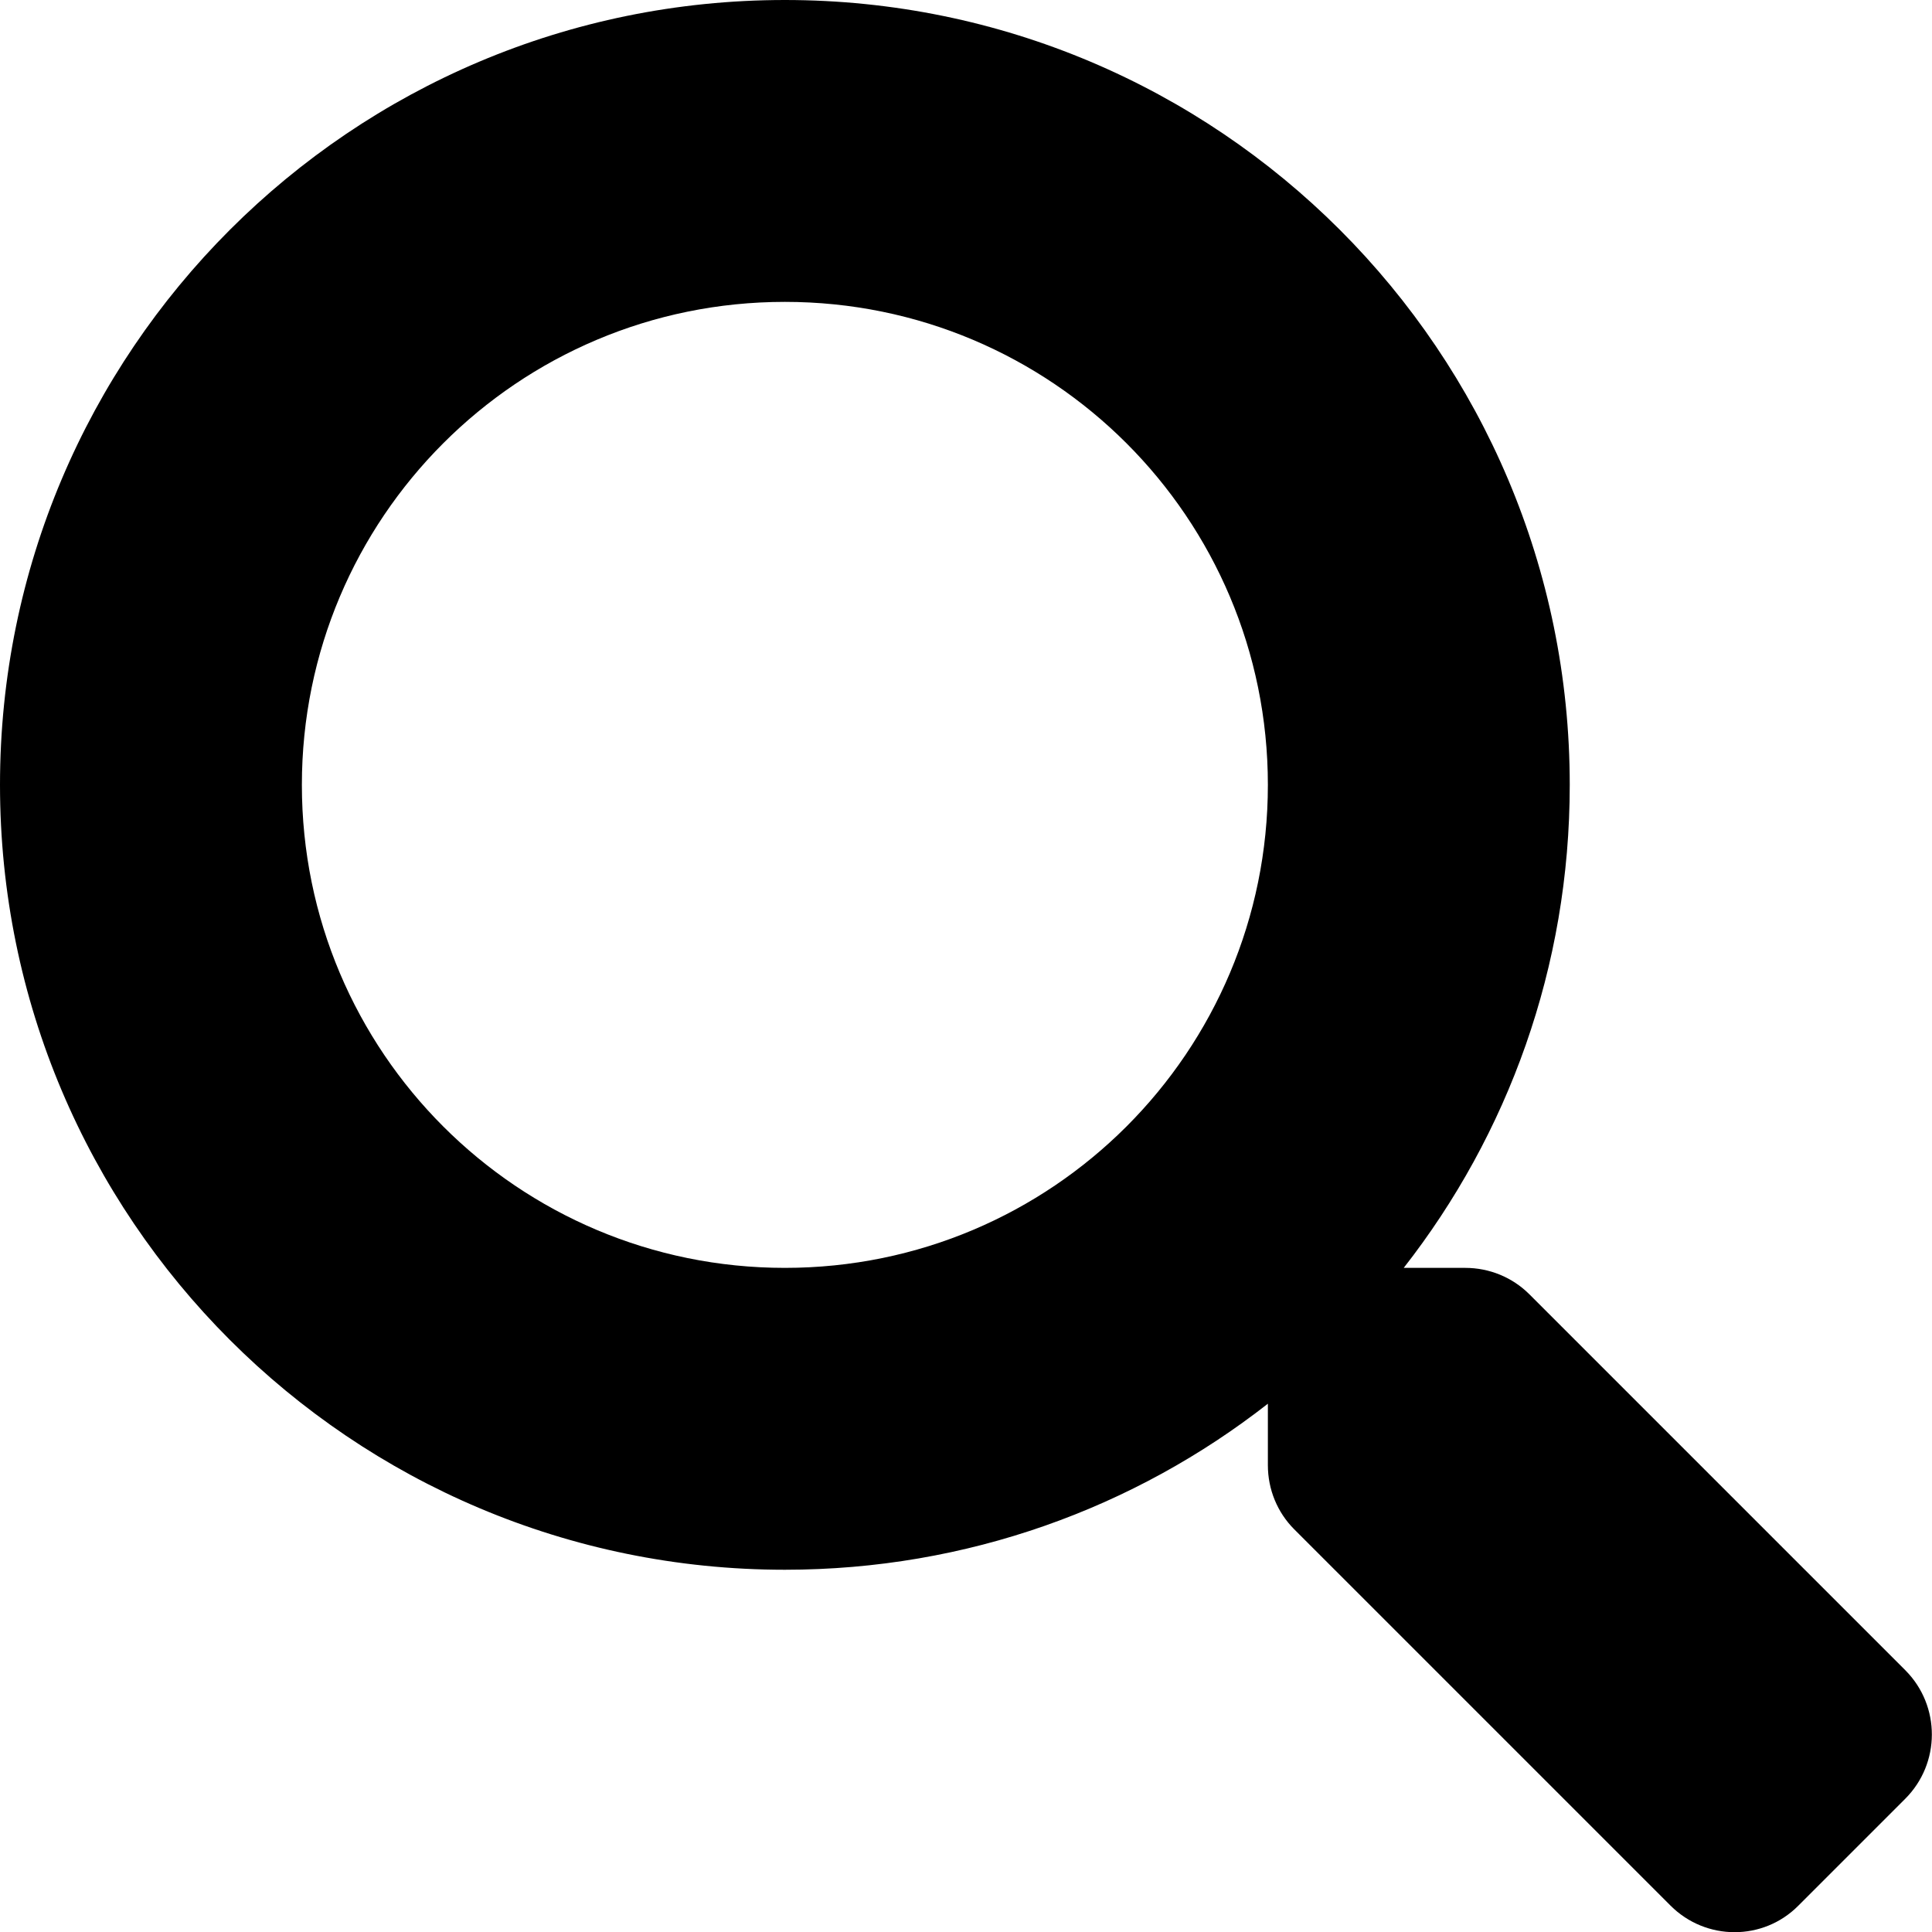
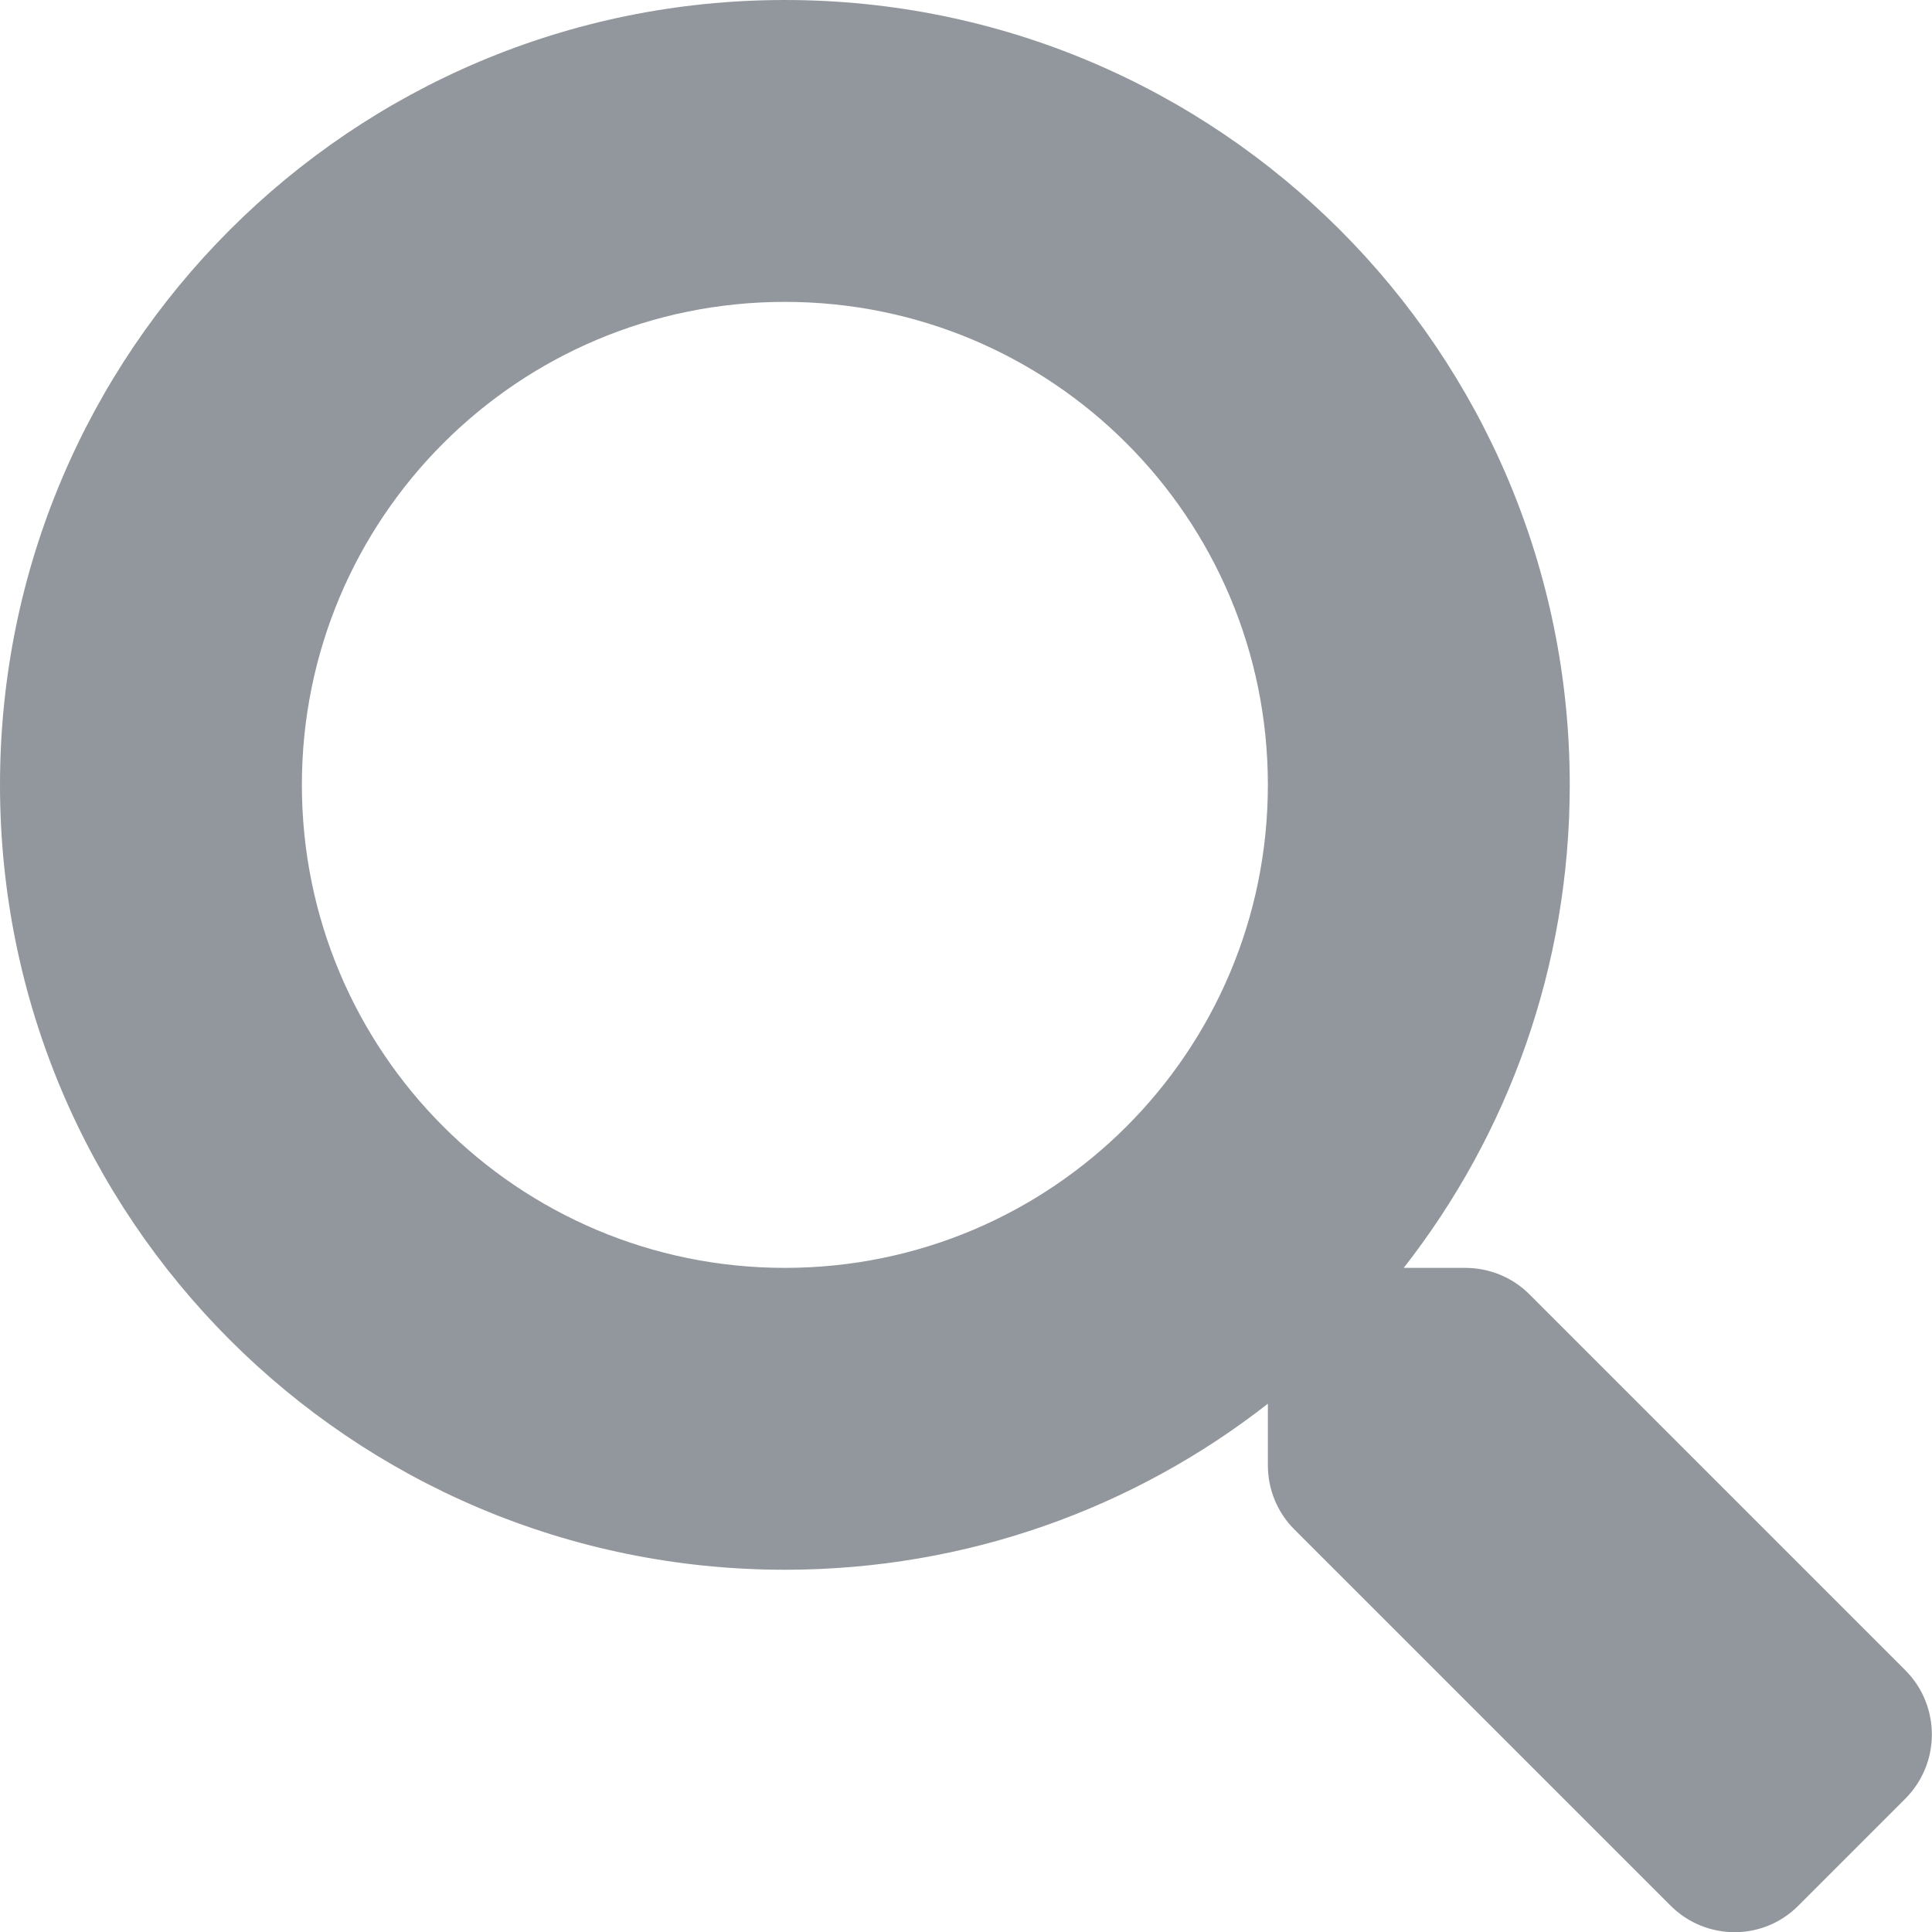
- <svg xmlns="http://www.w3.org/2000/svg" aria-hidden="true" focusable="false" data-prefix="fas" data-icon="search" class="svg-inline--fa fa-search fa-w-16" role="img" viewBox="0 0 512 512">
-   <path fill="currentColor" d="M505 442.7L405.3 343c-4.5-4.5-10.6-7-17-7H372c27.6-35.3 44-79.7 44-128C416 93.1 322.9 0 208 0S0 93.1 0 208s93.1 208 208 208c48.3 0 92.7-16.4 128-44v16.3c0 6.4 2.5 12.5 7 17l99.7 99.7c9.4 9.4 24.6 9.4 33.9 0l28.3-28.3c9.4-9.4 9.4-24.6.1-34zM208 336c-70.7 0-128-57.2-128-128 0-70.7 57.2-128 128-128 70.7 0 128 57.2 128 128 0 70.7-57.2 128-128 128z" />
+ <svg xmlns="http://www.w3.org/2000/svg" width="13" height="13" viewBox="0 0 512 512">
+   <path fill="#91979c" d="M505 442.7L405.3 343c-4.5-4.5-10.6-7-17-7H372c27.6-35.3 44-79.7 44-128C416 93.1 322.9 0 208 0S0 93.1 0 208s93.1 208 208 208c48.3 0 92.7-16.4 128-44v16.3c0 6.4 2.5 12.5 7 17l99.7 99.7c9.4 9.4 24.6 9.4 33.9 0l28.3-28.3c9.4-9.4 9.4-24.6.1-34zM208 336c-70.7 0-128-57.2-128-128 0-70.7 57.2-128 128-128 70.7 0 128 57.2 128 128 0 70.7-57.2 128-128 128z" />
</svg>
